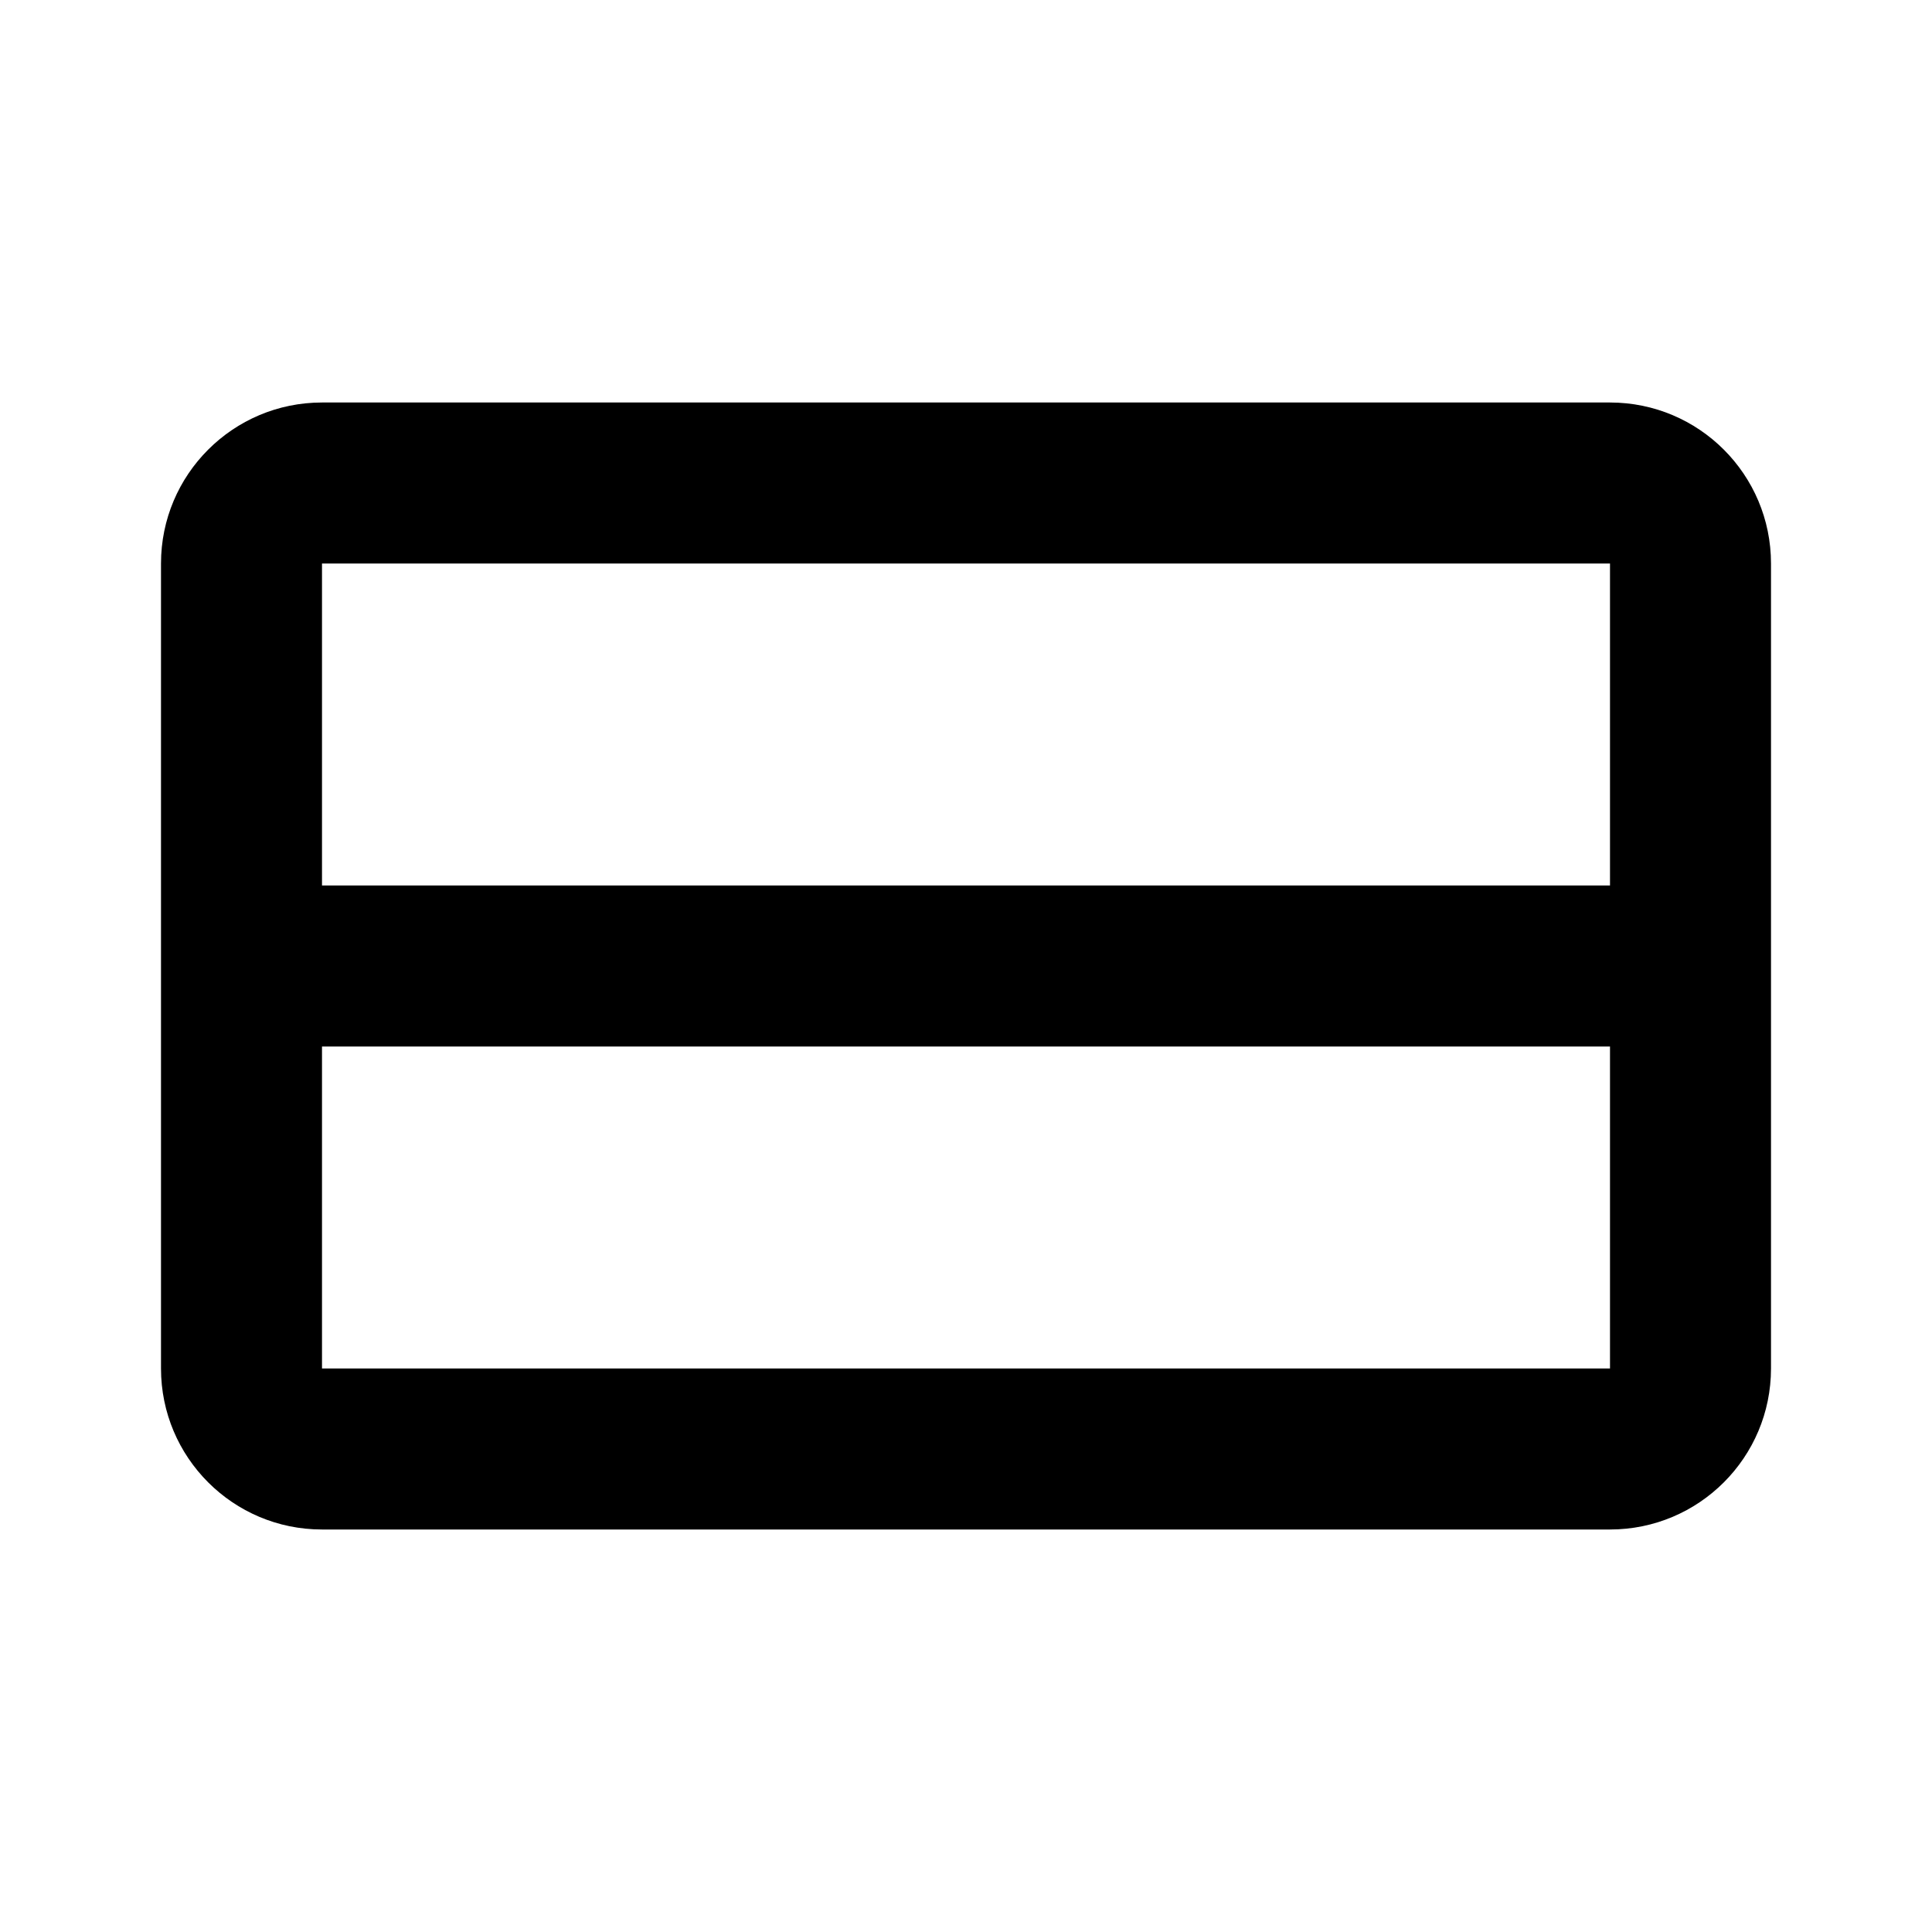
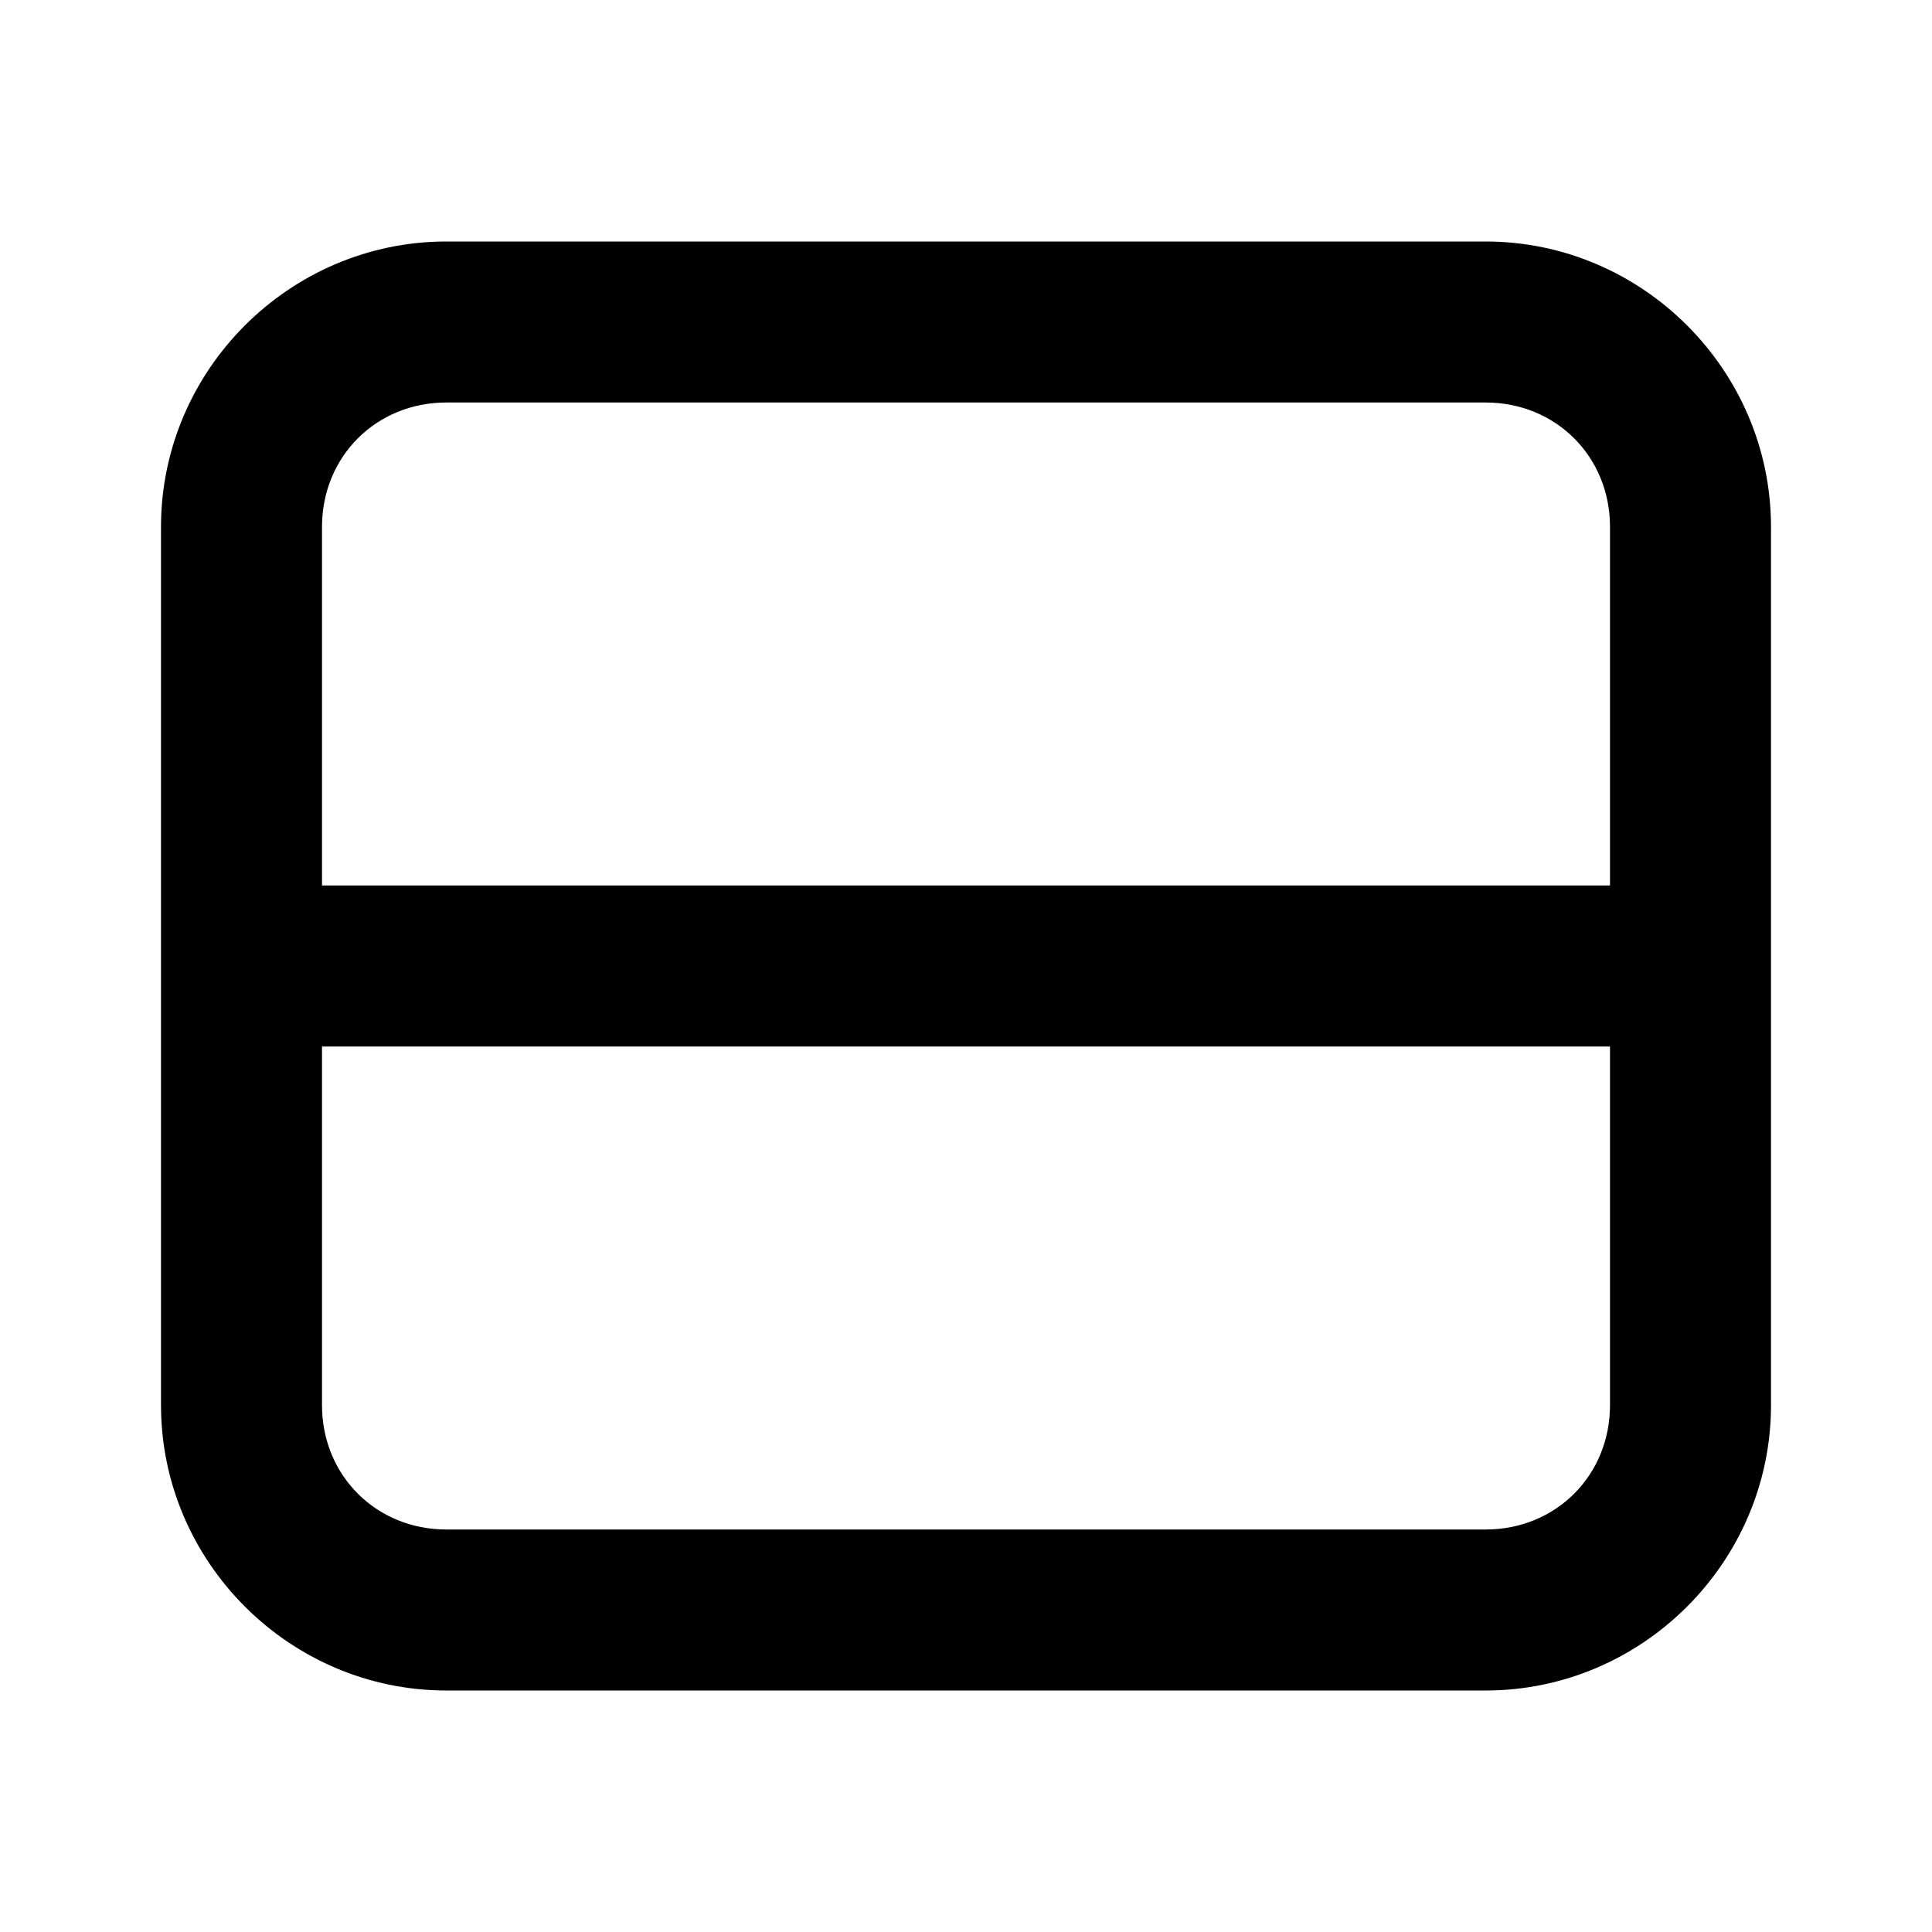
- <svg xmlns="http://www.w3.org/2000/svg" xml:space="preserve" width="24" height="24">
-   <path d="M4 5a2 2 0 0 0-2 2v10a2 2 0 0 0 2 2h16a2 2 0 0 0 2-2V7a2 2 0 0 0-2-2H4m0 2h16v4H4zm0 6h16v4H4z" class="ICON_1" />
+ <svg xmlns="http://www.w3.org/2000/svg" xml:space="preserve" width="24" height="24" version="1.1" id="svg1">
+   <defs id="defs1" />
+   <path id="rect14" style="baseline-shift:baseline;display:inline;overflow:visible;vector-effect:none;fill:#000000;stroke-linecap:round;stroke-linejoin:round;enable-background:accumulate;stop-color:#000000" d="M 5.545 3 C 3.598 3 2 4.598 2 6.545 L 2 17.455 C 2 19.402 3.598 21 5.545 21 L 18.455 21 C 20.402 21 22 19.402 22 17.455 L 22 6.545 C 22 4.598 20.402 3 18.455 3 L 5.545 3 z M 5.545 5 L 18.455 5 C 19.328 5 20 5.672 20 6.545 L 20 11 L 4 11 L 4 6.545 C 4 5.672 4.672 5 5.545 5 z M 4 13 L 20 13 L 20 17.455 C 20 18.328 19.328 19 18.455 19 L 5.545 19 C 4.672 19 4 18.328 4 17.455 L 4 13 z " />
</svg>
